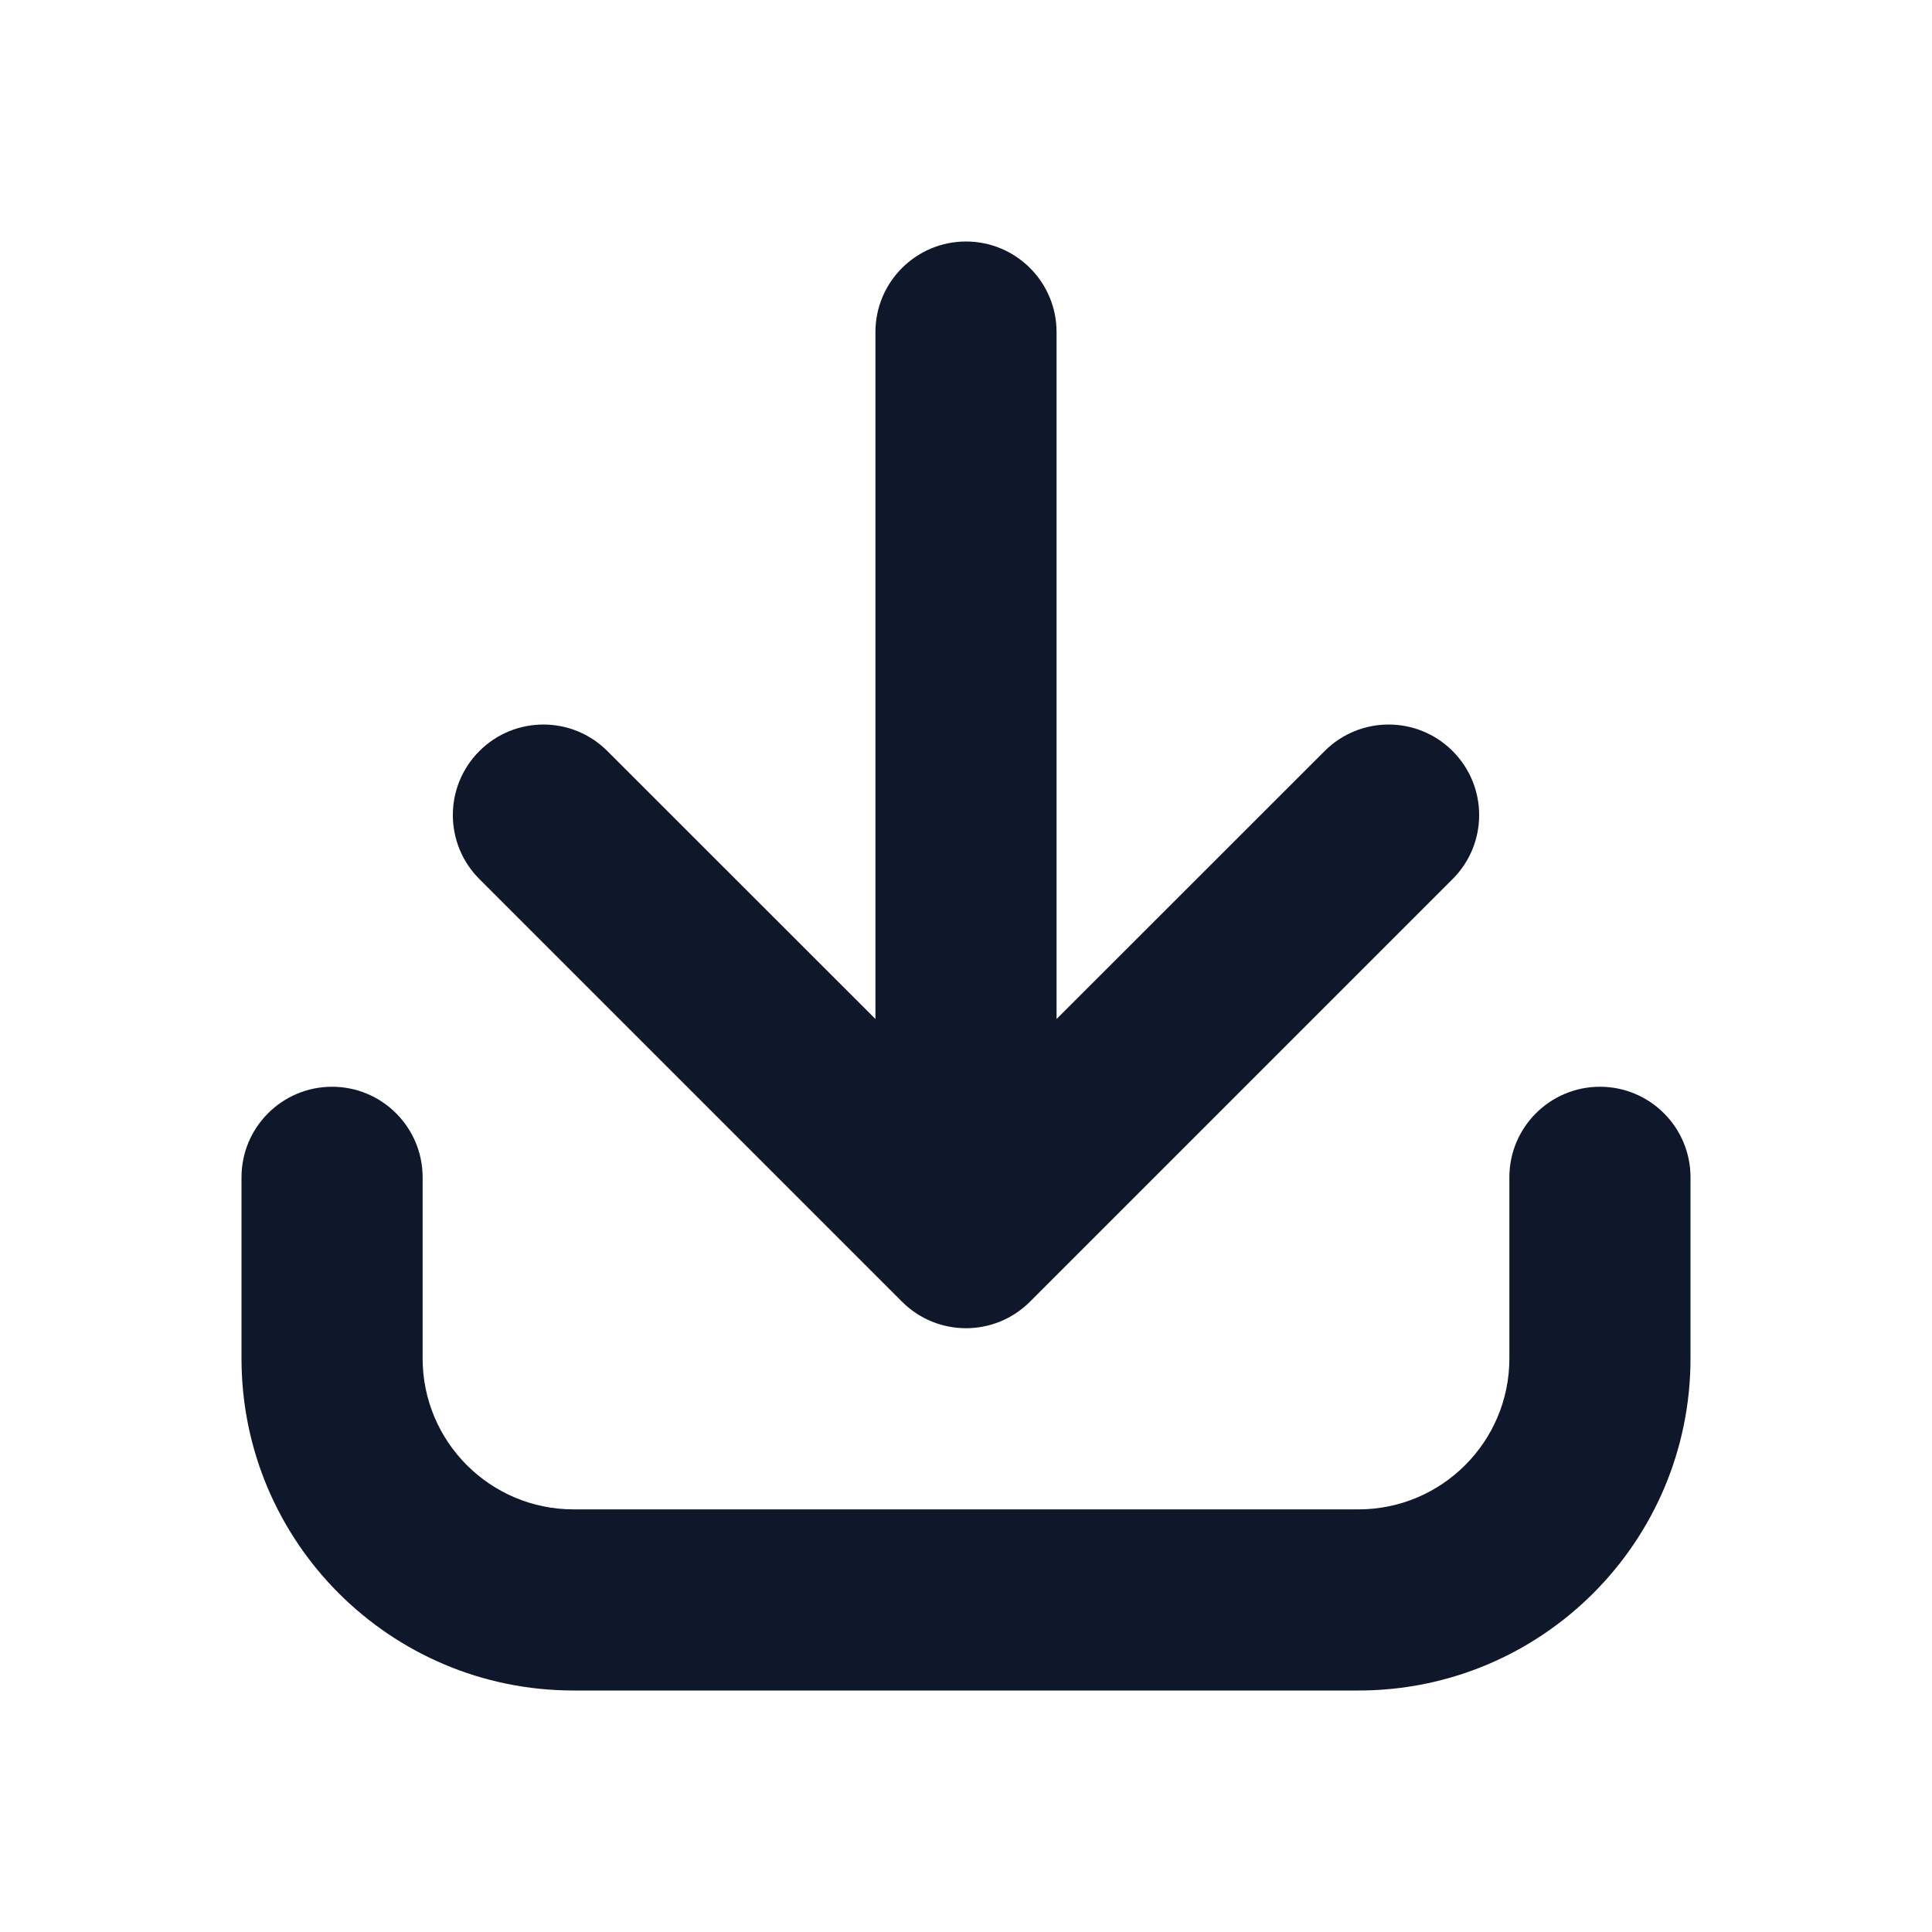
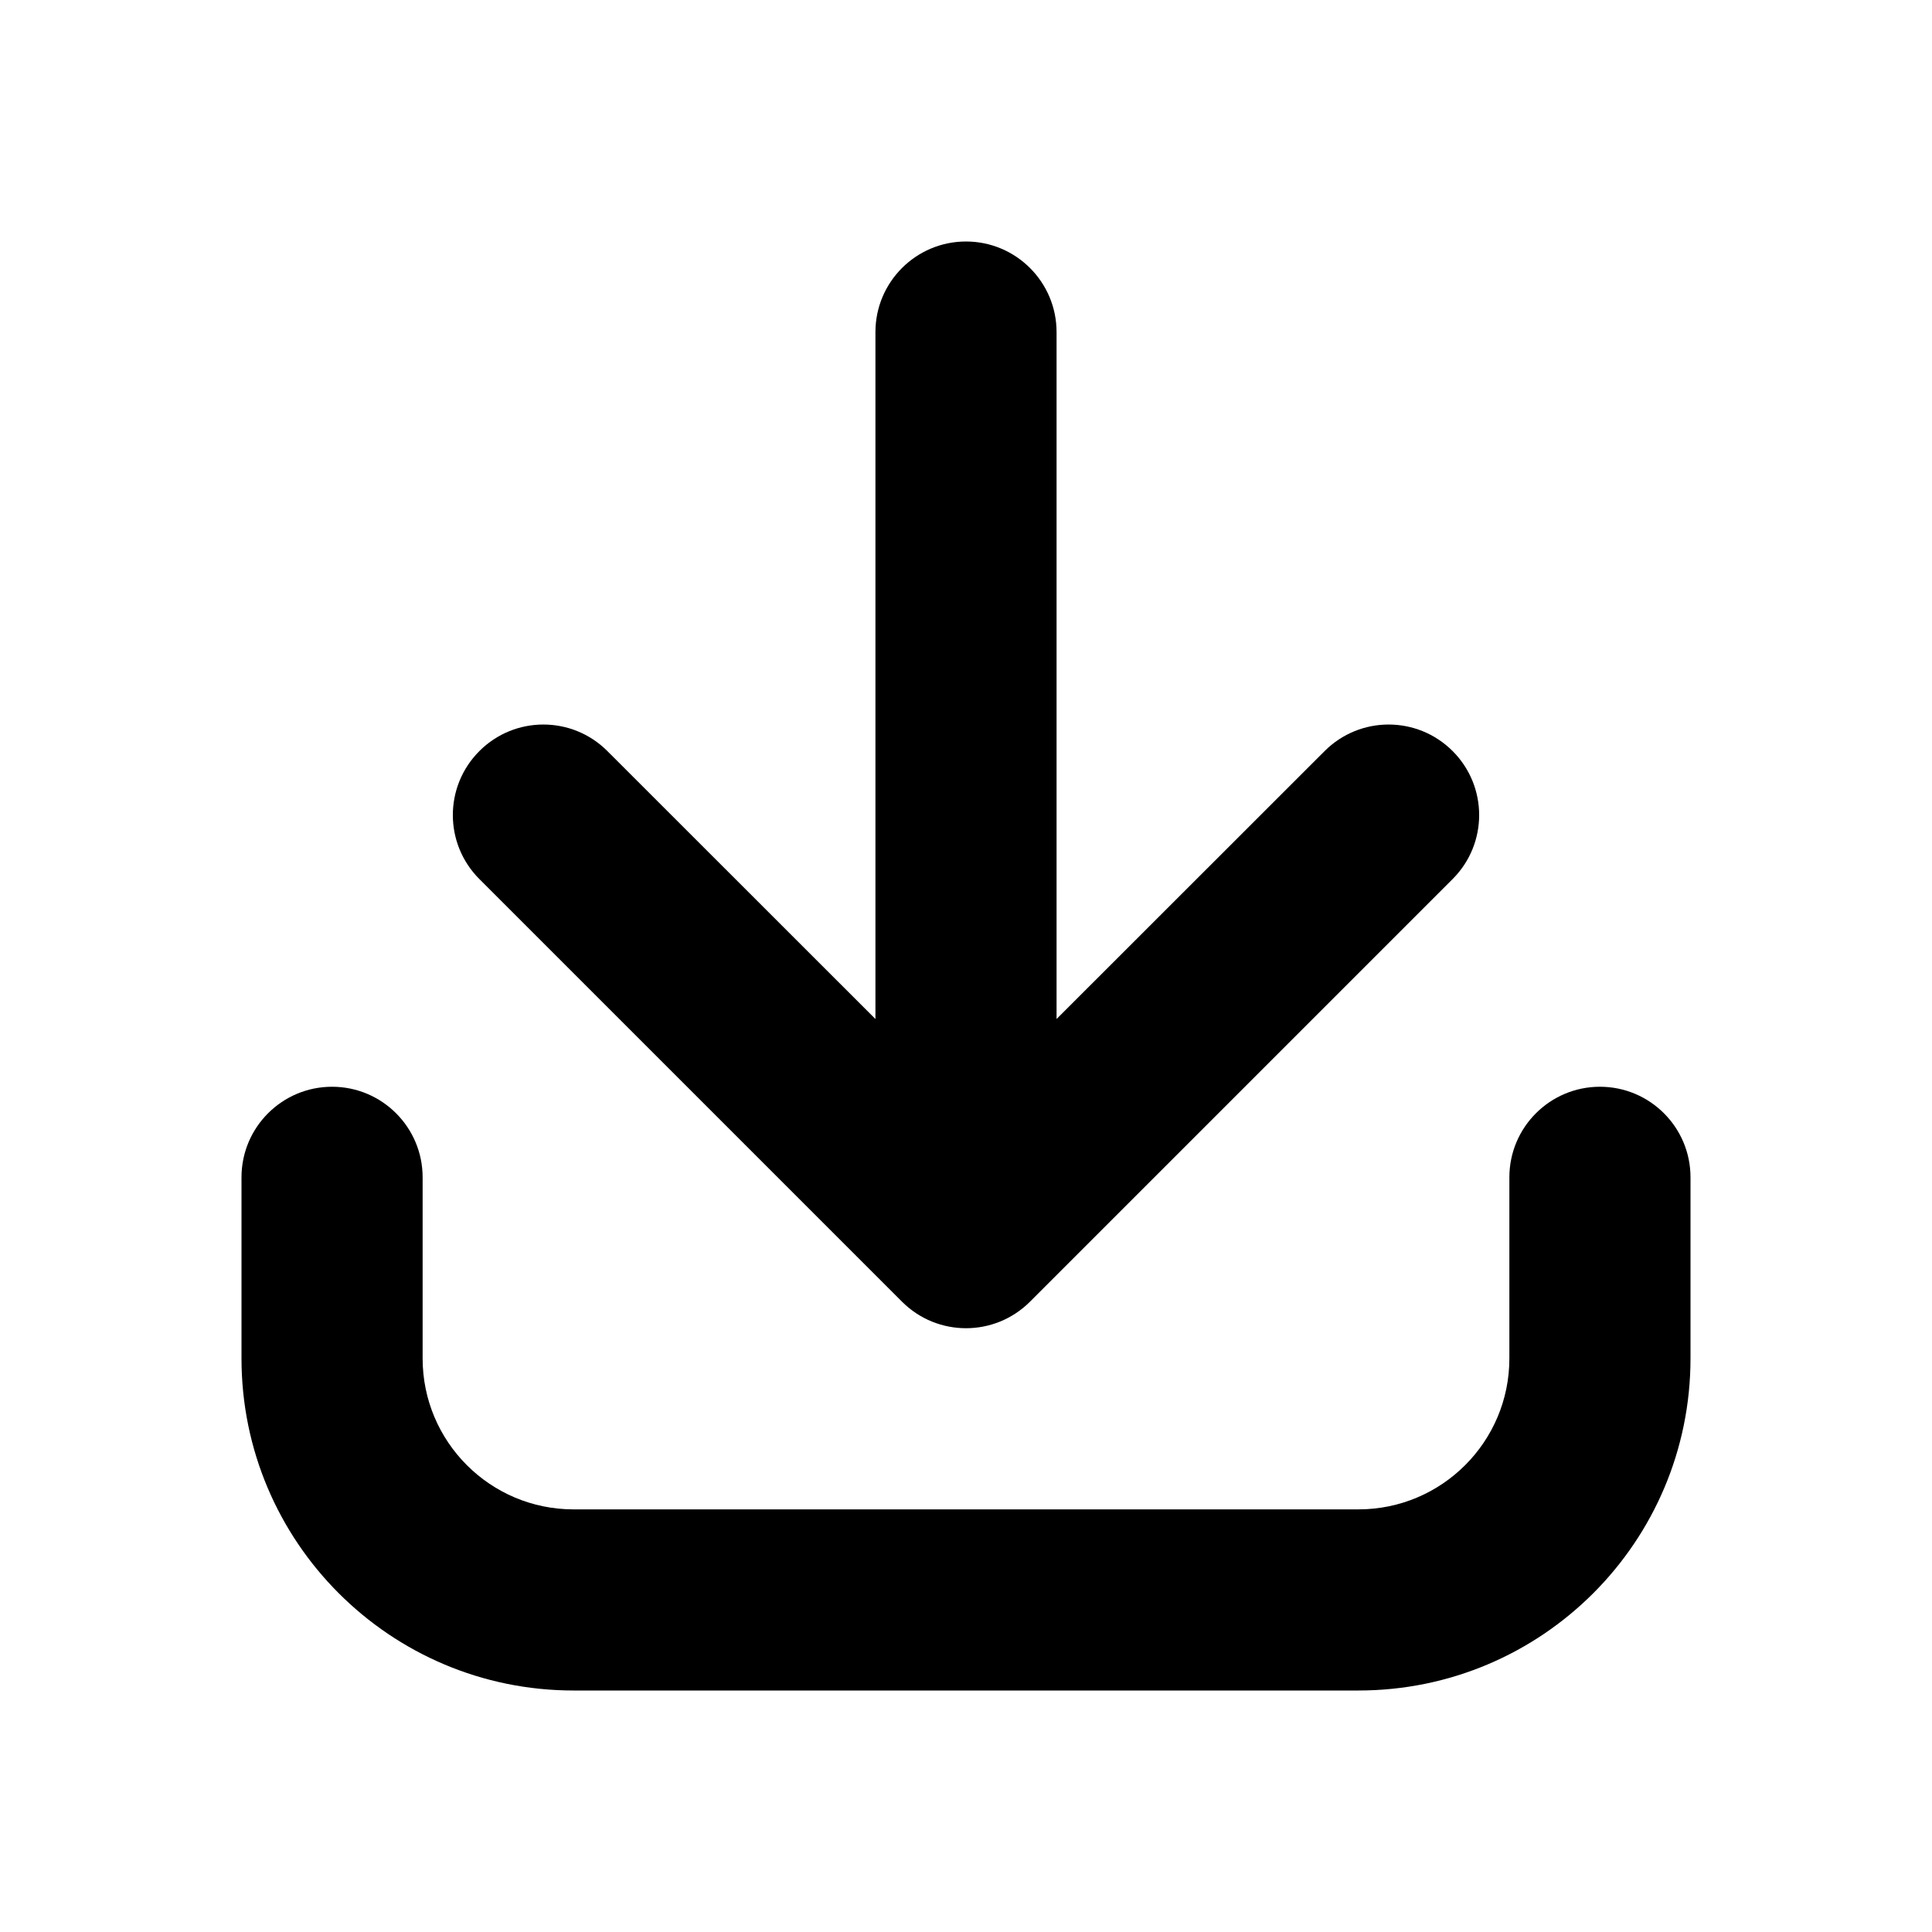
<svg xmlns="http://www.w3.org/2000/svg" width="16" height="16" viewBox="0 0 16 16" fill="none">
-   <path d="M8.75 2.75C8.75 2.336 8.414 2 8 2C7.586 2 7.25 2.336 7.25 2.75L7.25 8.439L5.03 6.22C4.737 5.927 4.263 5.927 3.97 6.22C3.677 6.513 3.677 6.987 3.97 7.28L7.47 10.78C7.763 11.073 8.237 11.073 8.53 10.78L12.03 7.28C12.323 6.987 12.323 6.513 12.03 6.22C11.737 5.927 11.263 5.927 10.97 6.22L8.75 8.439L8.75 2.75Z" fill="#0F172A" />
-   <path d="M3.5 9.75C3.5 9.336 3.164 9 2.75 9C2.336 9 2 9.336 2 9.75V11.25C2 12.769 3.231 14 4.75 14H11.25C12.769 14 14 12.769 14 11.25V9.75C14 9.336 13.664 9 13.25 9C12.836 9 12.5 9.336 12.5 9.75V11.25C12.5 11.94 11.94 12.5 11.25 12.5H4.75C4.06 12.5 3.5 11.94 3.5 11.25V9.75Z" fill="#0F172A" />
+   <path d="M8.75 2.75C8.75 2.336 8.414 2 8 2C7.586 2 7.25 2.336 7.25 2.75L7.25 8.439L5.03 6.22C4.737 5.927 4.263 5.927 3.97 6.22C3.677 6.513 3.677 6.987 3.97 7.28L7.47 10.78C7.763 11.073 8.237 11.073 8.53 10.78L12.03 7.28C12.323 6.987 12.323 6.513 12.03 6.22C11.737 5.927 11.263 5.927 10.97 6.22L8.75 8.439L8.75 2.75Z" fill="currentColor" />
+   <path d="M3.5 9.75C3.5 9.336 3.164 9 2.75 9C2.336 9 2 9.336 2 9.75V11.25C2 12.769 3.231 14 4.75 14H11.25C12.769 14 14 12.769 14 11.25V9.75C14 9.336 13.664 9 13.25 9C12.836 9 12.5 9.336 12.5 9.75V11.25C12.5 11.94 11.94 12.5 11.25 12.5H4.75C4.06 12.5 3.5 11.94 3.5 11.25V9.75Z" fill="currentColor" />
</svg>
